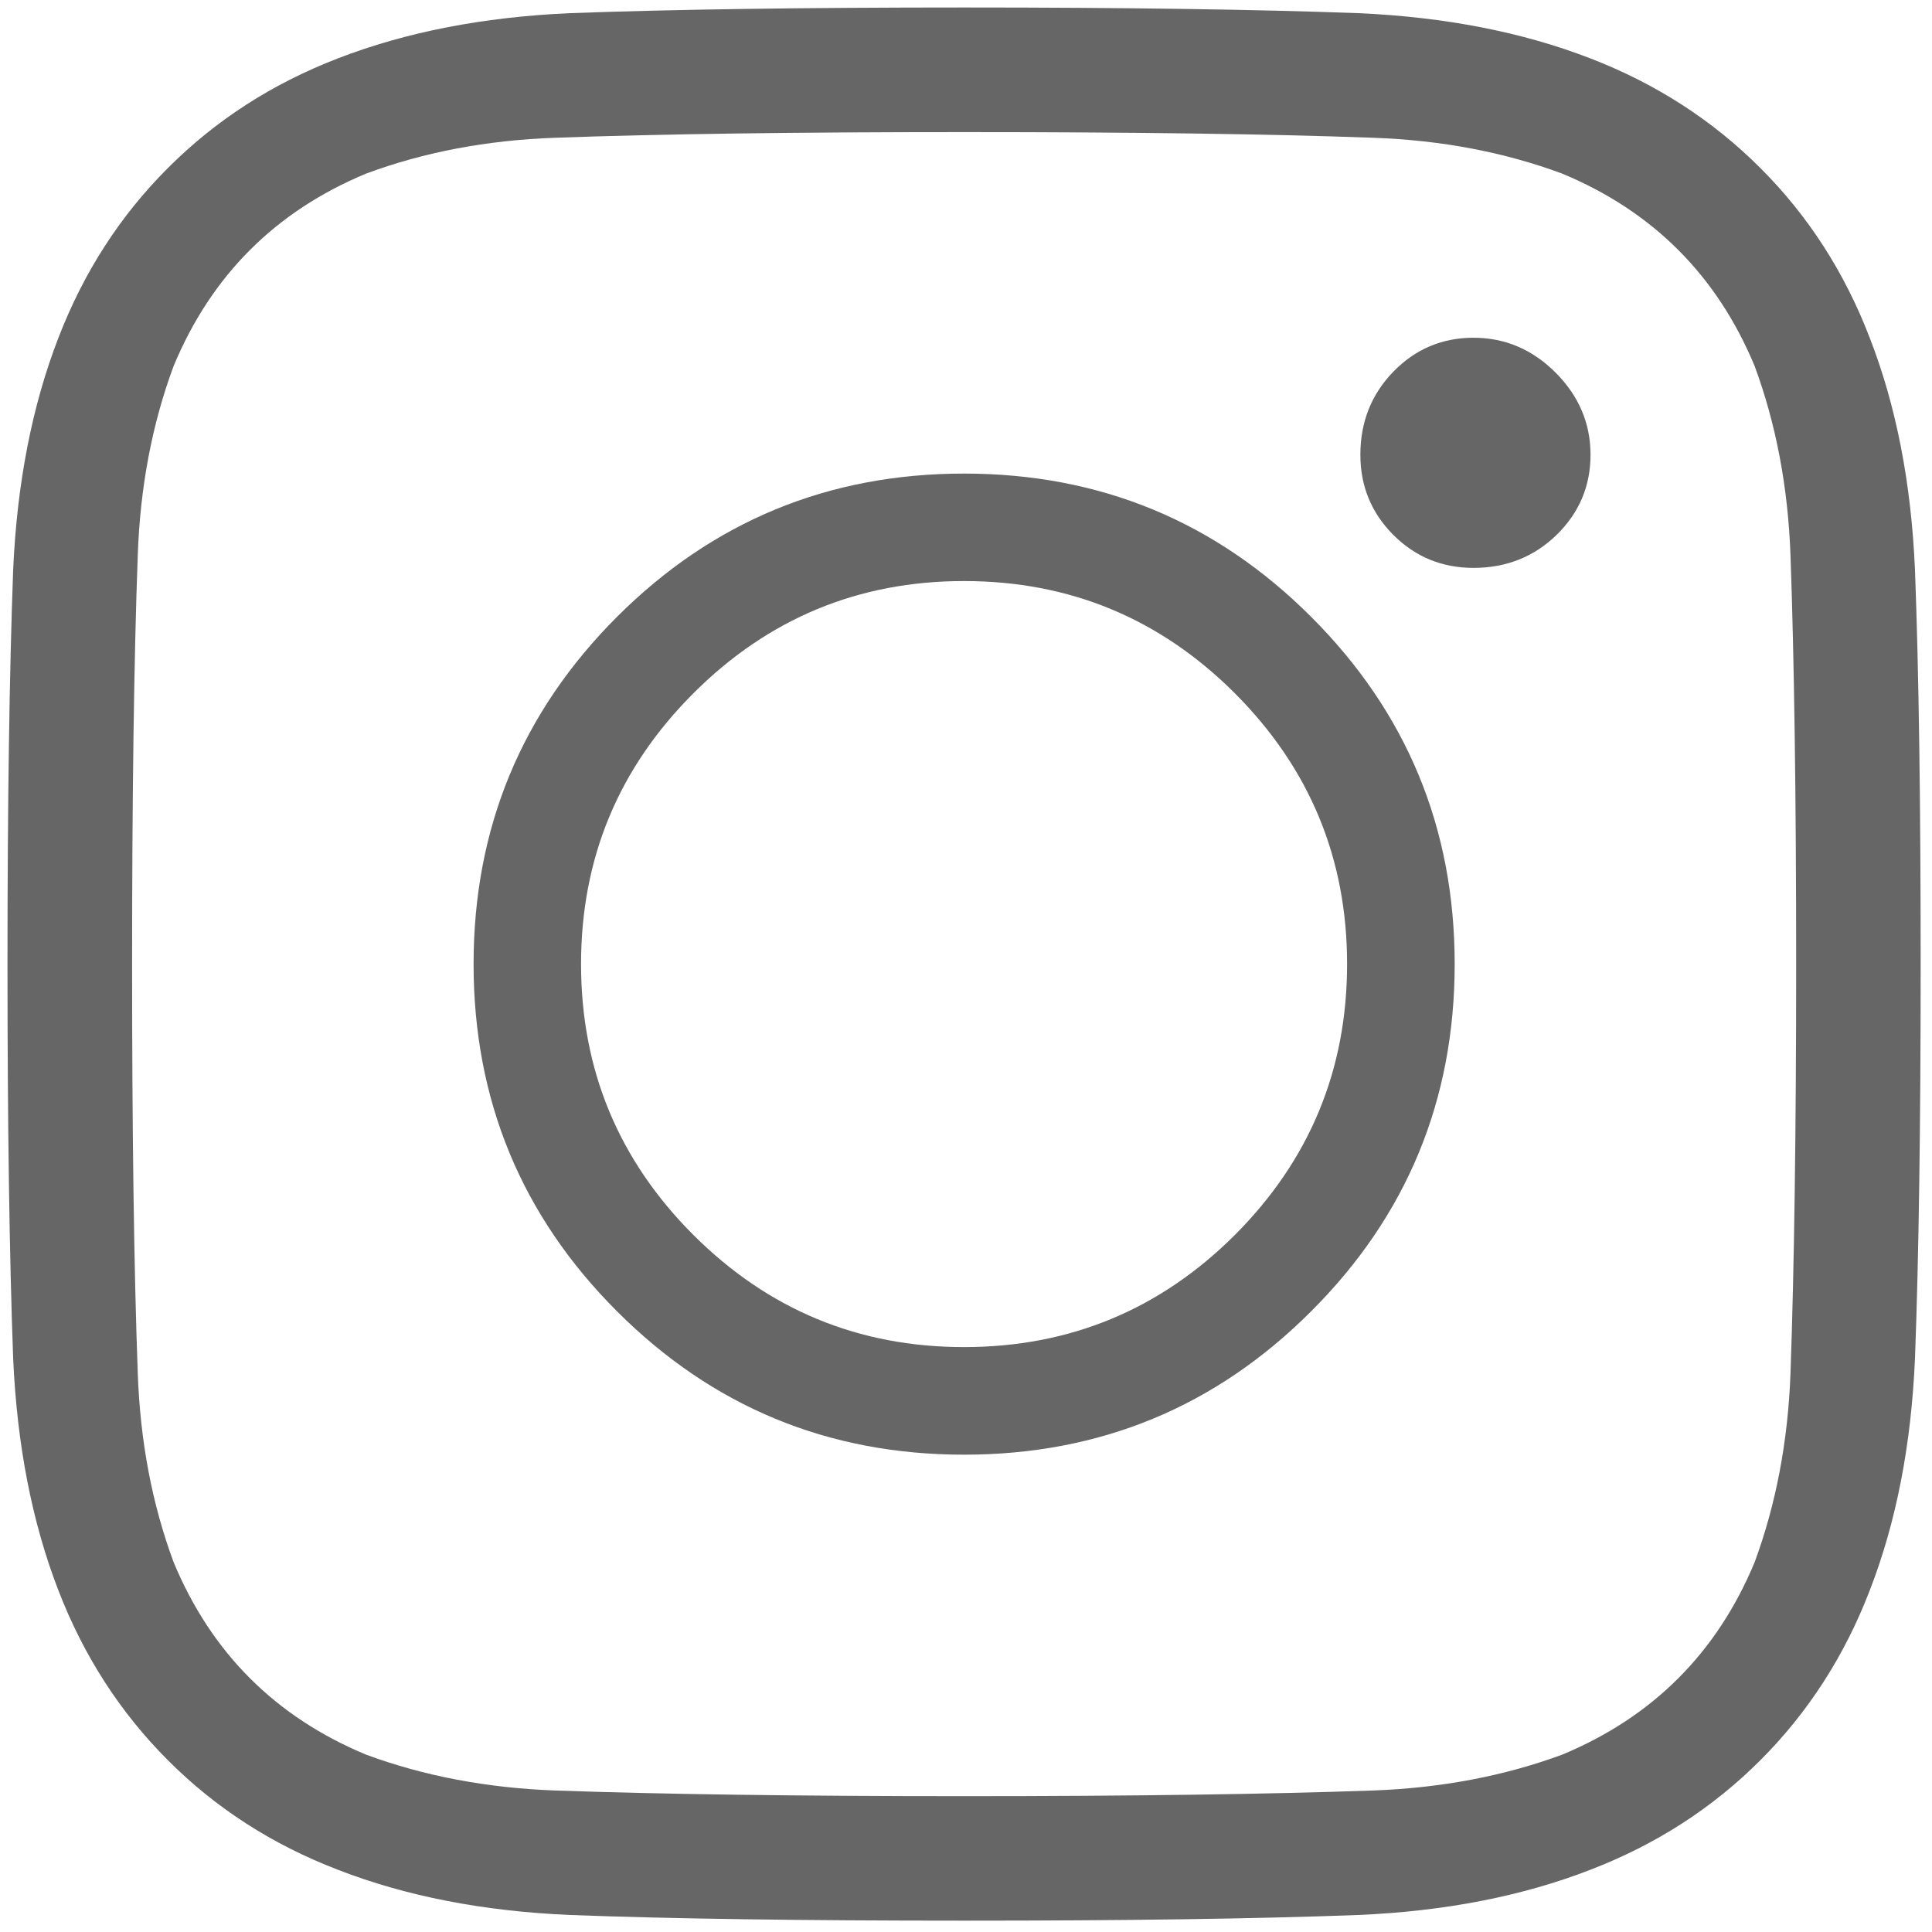
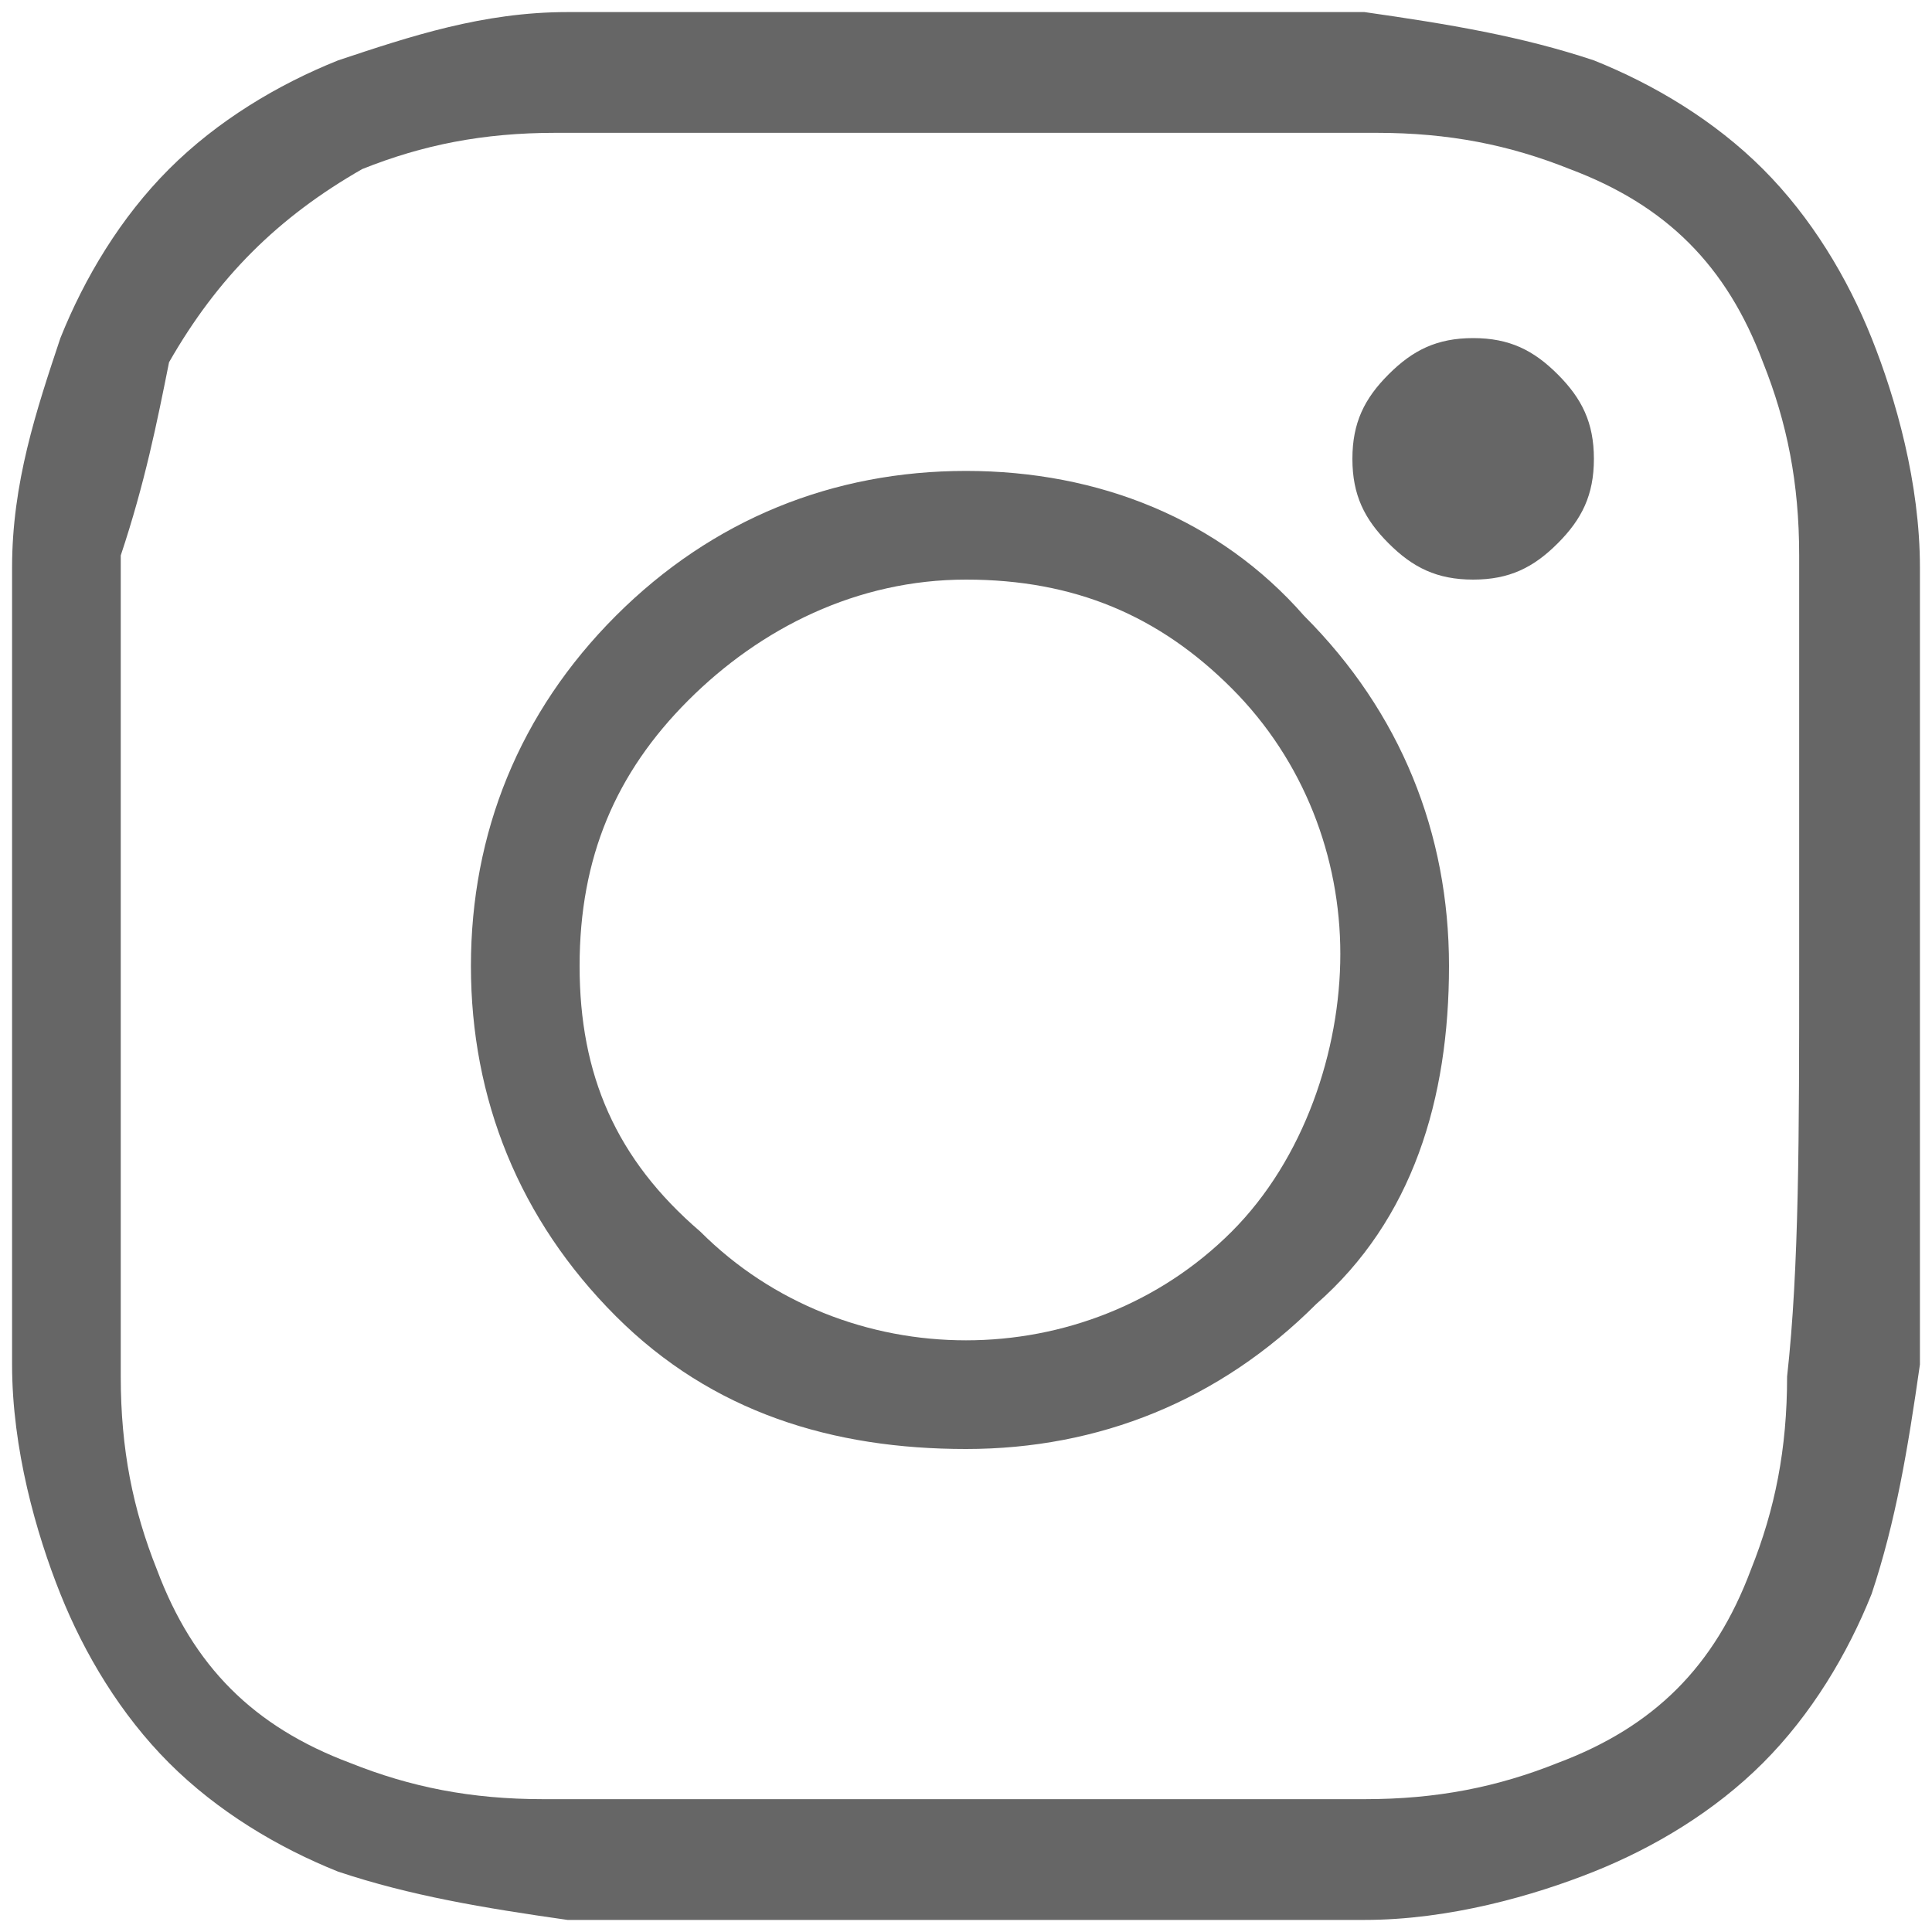
- <svg xmlns="http://www.w3.org/2000/svg" width="16" height="16" viewBox="0 0 16 16" fill="none">
-   <path d="M7.984 0.062C9.318 0.062 10.406 0.078 11.25 0.109C11.969 0.141 12.609 0.266 13.172 0.484C13.713 0.693 14.182 0.995 14.578 1.391C14.974 1.786 15.276 2.255 15.484 2.797C15.703 3.359 15.828 4 15.859 4.719C15.891 5.562 15.906 6.651 15.906 7.984C15.906 9.318 15.891 10.406 15.859 11.25C15.828 11.969 15.703 12.609 15.484 13.172C15.276 13.713 14.974 14.182 14.578 14.578C14.182 14.974 13.713 15.276 13.172 15.484C12.609 15.703 11.969 15.828 11.25 15.859C10.406 15.891 9.318 15.906 7.984 15.906C6.651 15.906 5.562 15.891 4.719 15.859C4 15.828 3.359 15.703 2.797 15.484C2.255 15.276 1.786 14.974 1.391 14.578C0.995 14.182 0.693 13.713 0.484 13.172C0.266 12.609 0.141 11.969 0.109 11.25C0.078 10.406 0.062 9.318 0.062 7.984C0.062 6.651 0.078 5.562 0.109 4.719C0.141 4 0.266 3.359 0.484 2.797C0.693 2.255 0.995 1.786 1.391 1.391C1.786 0.995 2.255 0.693 2.797 0.484C3.359 0.266 4 0.141 4.719 0.109C5.562 0.078 6.651 0.062 7.984 0.062ZM7.984 1.094C6.599 1.094 5.469 1.109 4.594 1.141C4.031 1.161 3.51 1.26 3.031 1.438C2.281 1.75 1.75 2.281 1.438 3.031C1.26 3.51 1.161 4.031 1.141 4.594C1.109 5.469 1.094 6.599 1.094 7.984C1.094 9.37 1.109 10.5 1.141 11.375C1.161 11.938 1.26 12.458 1.438 12.938C1.75 13.688 2.281 14.219 3.031 14.531C3.51 14.708 4.031 14.807 4.594 14.828C5.469 14.859 6.599 14.875 7.984 14.875C9.37 14.875 10.5 14.859 11.375 14.828C11.938 14.807 12.458 14.708 12.938 14.531C13.688 14.219 14.219 13.688 14.531 12.938C14.708 12.458 14.807 11.938 14.828 11.375C14.859 10.5 14.875 9.37 14.875 7.984C14.875 6.599 14.859 5.469 14.828 4.594C14.807 4.031 14.708 3.51 14.531 3.031C14.219 2.281 13.688 1.75 12.938 1.438C12.458 1.26 11.938 1.161 11.375 1.141C10.5 1.109 9.37 1.094 7.984 1.094ZM7.984 11.156C8.859 11.156 9.607 10.846 10.227 10.227C10.846 9.607 11.156 8.859 11.156 7.984C11.156 7.109 10.846 6.362 10.227 5.742C9.607 5.122 8.859 4.812 7.984 4.812C7.109 4.812 6.362 5.122 5.742 5.742C5.122 6.362 4.812 7.109 4.812 7.984C4.812 8.859 5.122 9.607 5.742 10.227C6.362 10.846 7.109 11.156 7.984 11.156ZM7.984 3.922C9.109 3.922 10.068 4.318 10.859 5.109C11.651 5.901 12.047 6.859 12.047 7.984C12.047 9.109 11.651 10.068 10.859 10.859C10.068 11.651 9.109 12.047 7.984 12.047C6.859 12.047 5.901 11.651 5.109 10.859C4.318 10.068 3.922 9.109 3.922 7.984C3.922 6.859 4.318 5.901 5.109 5.109C5.901 4.318 6.859 3.922 7.984 3.922ZM13.172 3.766C13.172 4.026 13.078 4.247 12.891 4.43C12.703 4.612 12.474 4.703 12.203 4.703C11.943 4.703 11.721 4.612 11.539 4.43C11.357 4.247 11.266 4.026 11.266 3.766C11.266 3.495 11.357 3.266 11.539 3.078C11.721 2.891 11.943 2.797 12.203 2.797C12.463 2.797 12.69 2.893 12.883 3.086C13.075 3.279 13.172 3.505 13.172 3.766Z" fill="#666666" />
+ <svg xmlns="http://www.w3.org/2000/svg" version="1.1" id="Layer_1" x="0px" y="0px" viewBox="0 0 16 16" style="enable-background:new 0 0 16 16;" xml:space="preserve">
+   <style type="text/css">
+ 	.st0{fill:#666666;}
+ </style>
+   <path class="st0" d="M8,3.9c-1.1,0-2.1,0.4-2.9,1.2S3.9,6.9,3.9,8s0.4,2.1,1.2,2.9C5.9,11.7,6.9,12,8,12s2.1-0.4,2.9-1.2  C11.7,10.1,12,9.1,12,8s-0.4-2.1-1.2-2.9C10.1,4.3,9.1,3.9,8,3.9z M10.2,10.2c-0.6,0.6-1.4,0.9-2.2,0.9s-1.6-0.3-2.2-0.9  C5.1,9.6,4.8,8.9,4.8,8s0.3-1.6,0.9-2.2S7.1,4.8,8,4.8s1.6,0.3,2.2,0.9c0.6,0.6,0.9,1.4,0.9,2.2S10.8,9.6,10.2,10.2z M15.9,4.7  c0-0.7-0.2-1.4-0.4-1.9c-0.2-0.5-0.5-1-0.9-1.4c-0.4-0.4-0.9-0.7-1.4-0.9c-0.6-0.2-1.2-0.3-1.9-0.4c-0.8,0-1.9,0-3.3,0s-2.4,0-3.3,0  C4,0.1,3.4,0.3,2.8,0.5C2.3,0.7,1.8,1,1.4,1.4S0.7,2.3,0.5,2.8C0.3,3.4,0.1,4,0.1,4.7c0,0.8,0,1.9,0,3.3s0,2.4,0,3.3  c0,0.7,0.2,1.4,0.4,1.9c0.2,0.5,0.5,1,0.9,1.4c0.4,0.4,0.9,0.7,1.4,0.9c0.6,0.2,1.2,0.3,1.9,0.4c0.8,0,1.9,0,3.3,0s2.4,0,3.3,0  c0.7,0,1.4-0.2,1.9-0.4c0.5-0.2,1-0.5,1.4-0.9c0.4-0.4,0.7-0.9,0.9-1.4c0.2-0.6,0.3-1.2,0.4-1.9c0-0.8,0-1.9,0-3.3  S15.9,5.6,15.9,4.7z M14.8,11.4c0,0.6-0.1,1.1-0.3,1.6c-0.3,0.8-0.8,1.3-1.6,1.6c-0.5,0.2-1,0.3-1.6,0.3c-0.9,0-2,0-3.4,0  s-2.5,0-3.4,0c-0.6,0-1.1-0.1-1.6-0.3c-0.8-0.3-1.3-0.8-1.6-1.6c-0.2-0.5-0.3-1-0.3-1.6c0-0.9,0-2,0-3.4s0-2.5,0-3.4  C1.2,4,1.3,3.5,1.4,3C1.8,2.3,2.3,1.8,3,1.4c0.5-0.2,1-0.3,1.6-0.3c0.9,0,2,0,3.4,0s2.5,0,3.4,0c0.6,0,1.1,0.1,1.6,0.3  c0.8,0.3,1.3,0.8,1.6,1.6c0.2,0.5,0.3,1,0.3,1.6c0,0.9,0,2,0,3.4S14.9,10.5,14.8,11.4z M12.9,3.1c0.2,0.2,0.3,0.4,0.3,0.7  s-0.1,0.5-0.3,0.7s-0.4,0.3-0.7,0.3c-0.3,0-0.5-0.1-0.7-0.3c-0.2-0.2-0.3-0.4-0.3-0.7c0-0.3,0.1-0.5,0.3-0.7  c0.2-0.2,0.4-0.3,0.7-0.3C12.5,2.8,12.7,2.9,12.9,3.1z" />
</svg>
